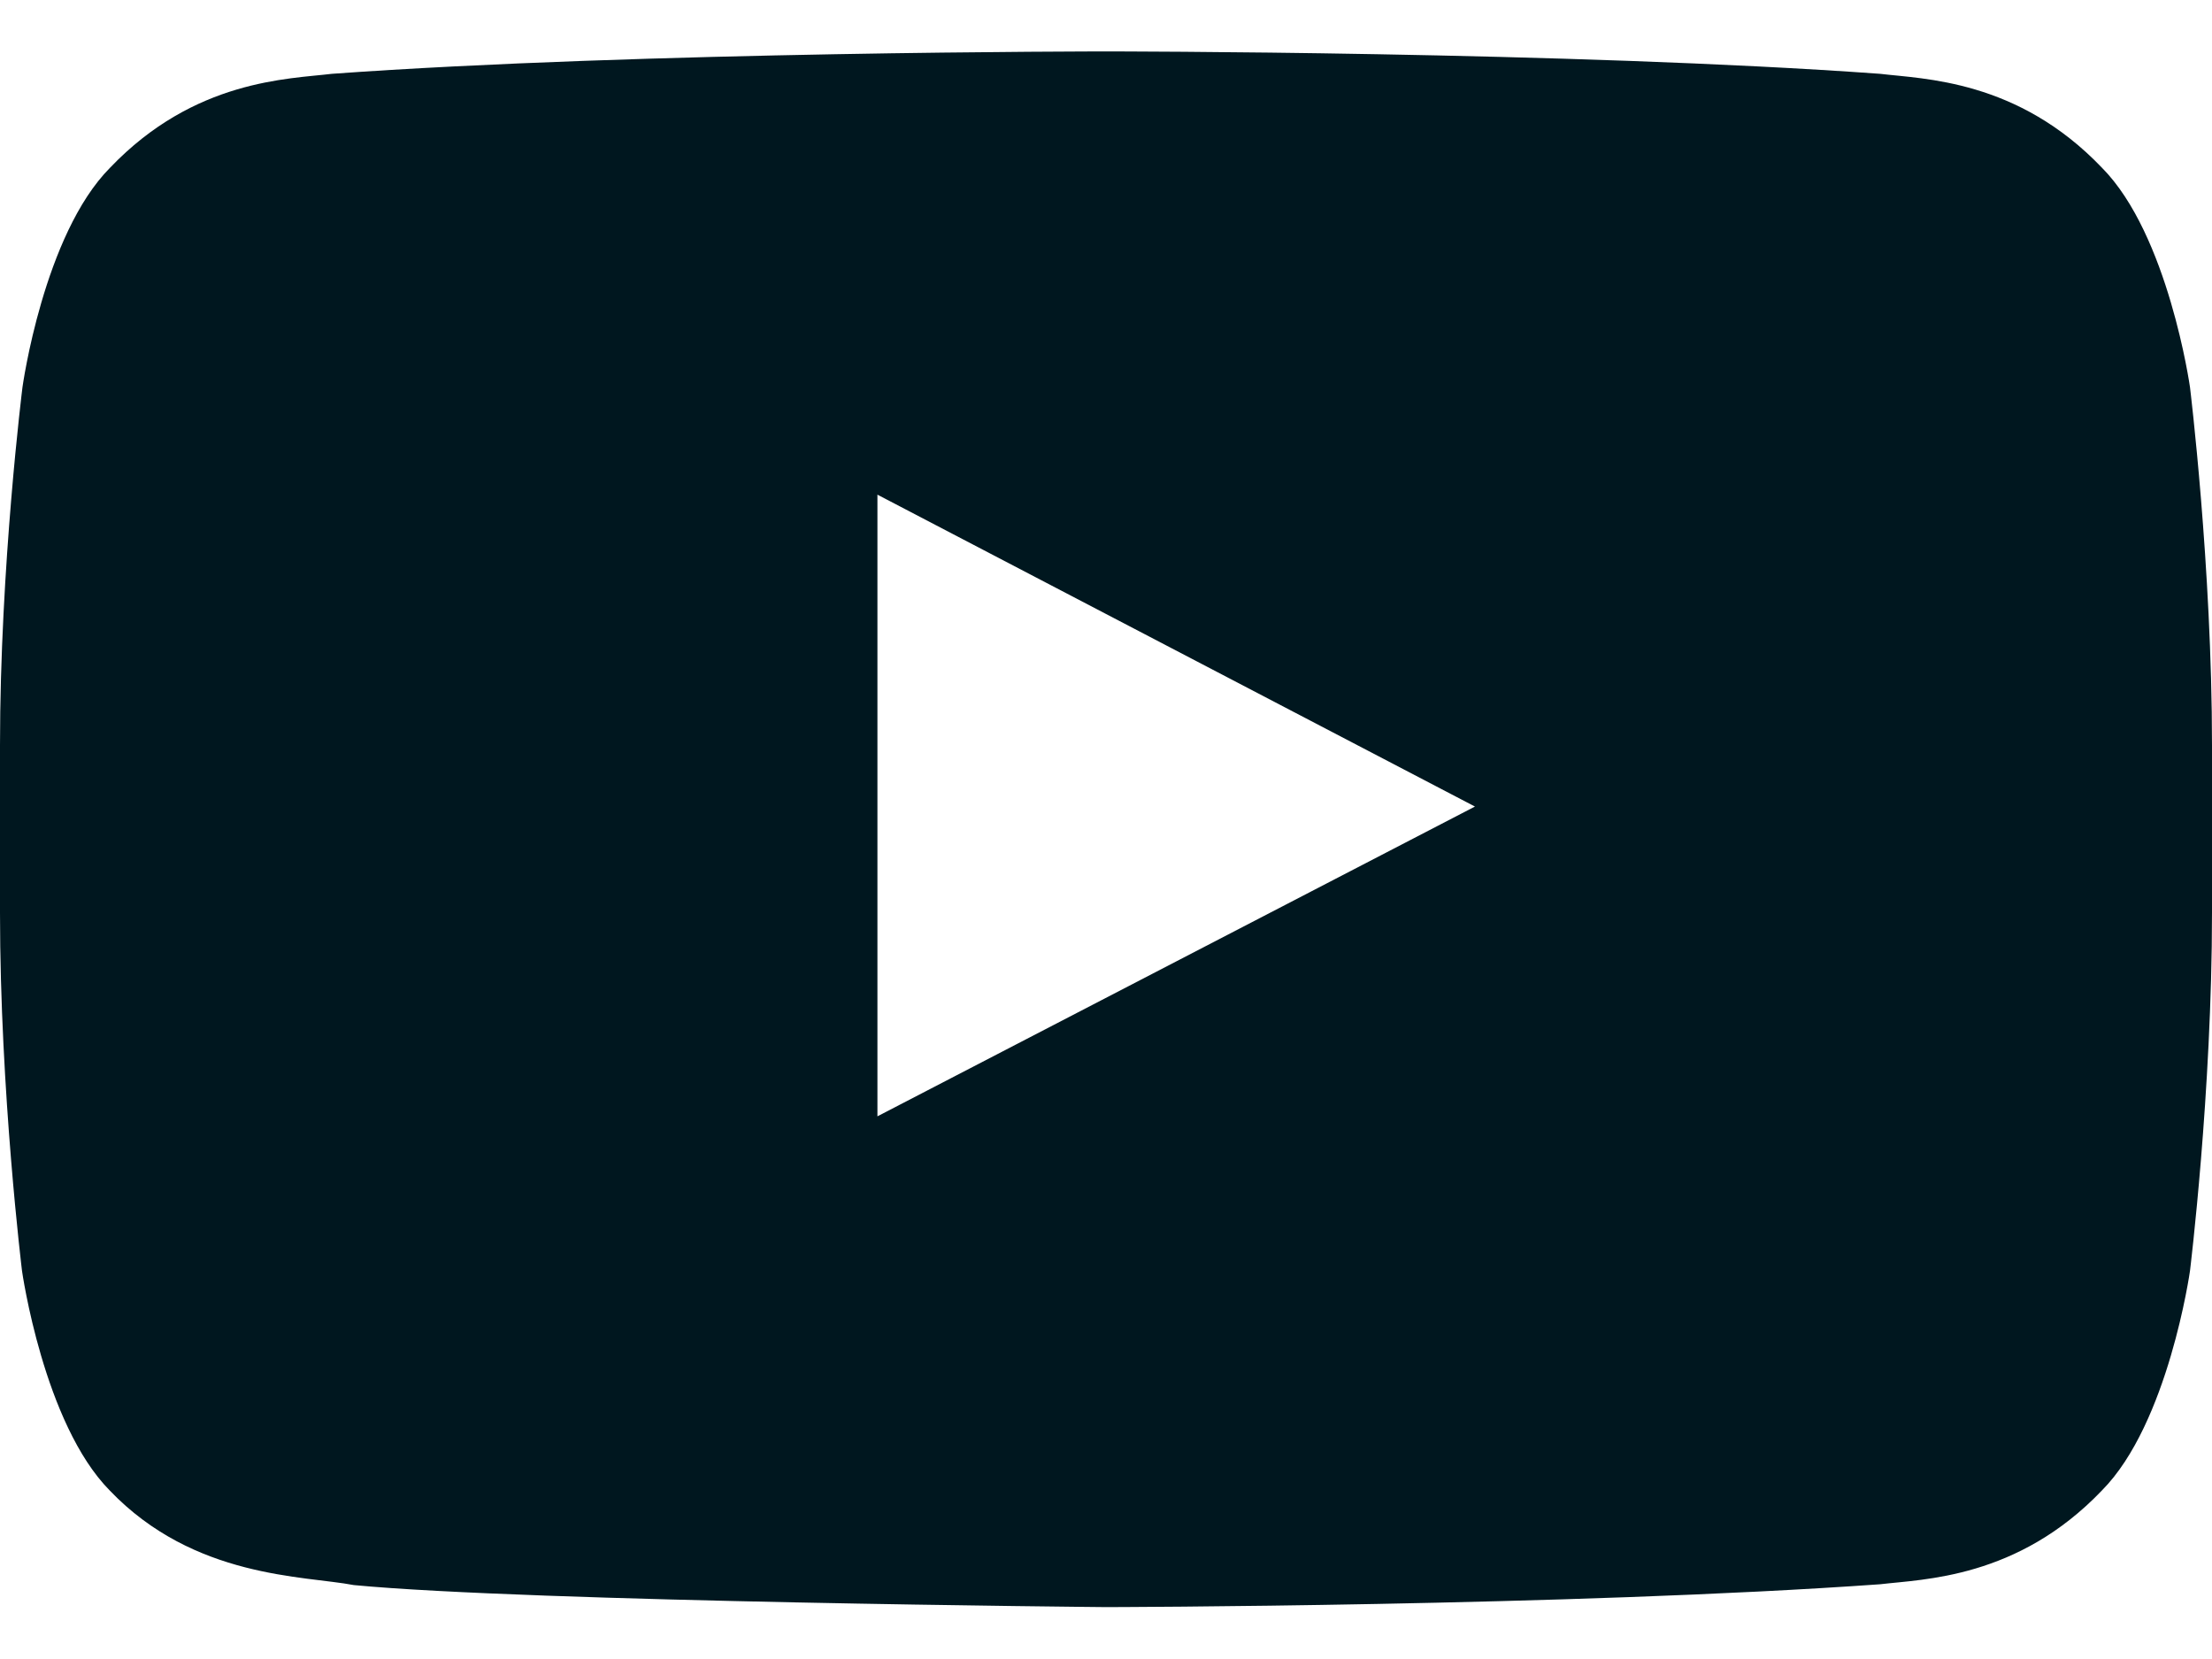
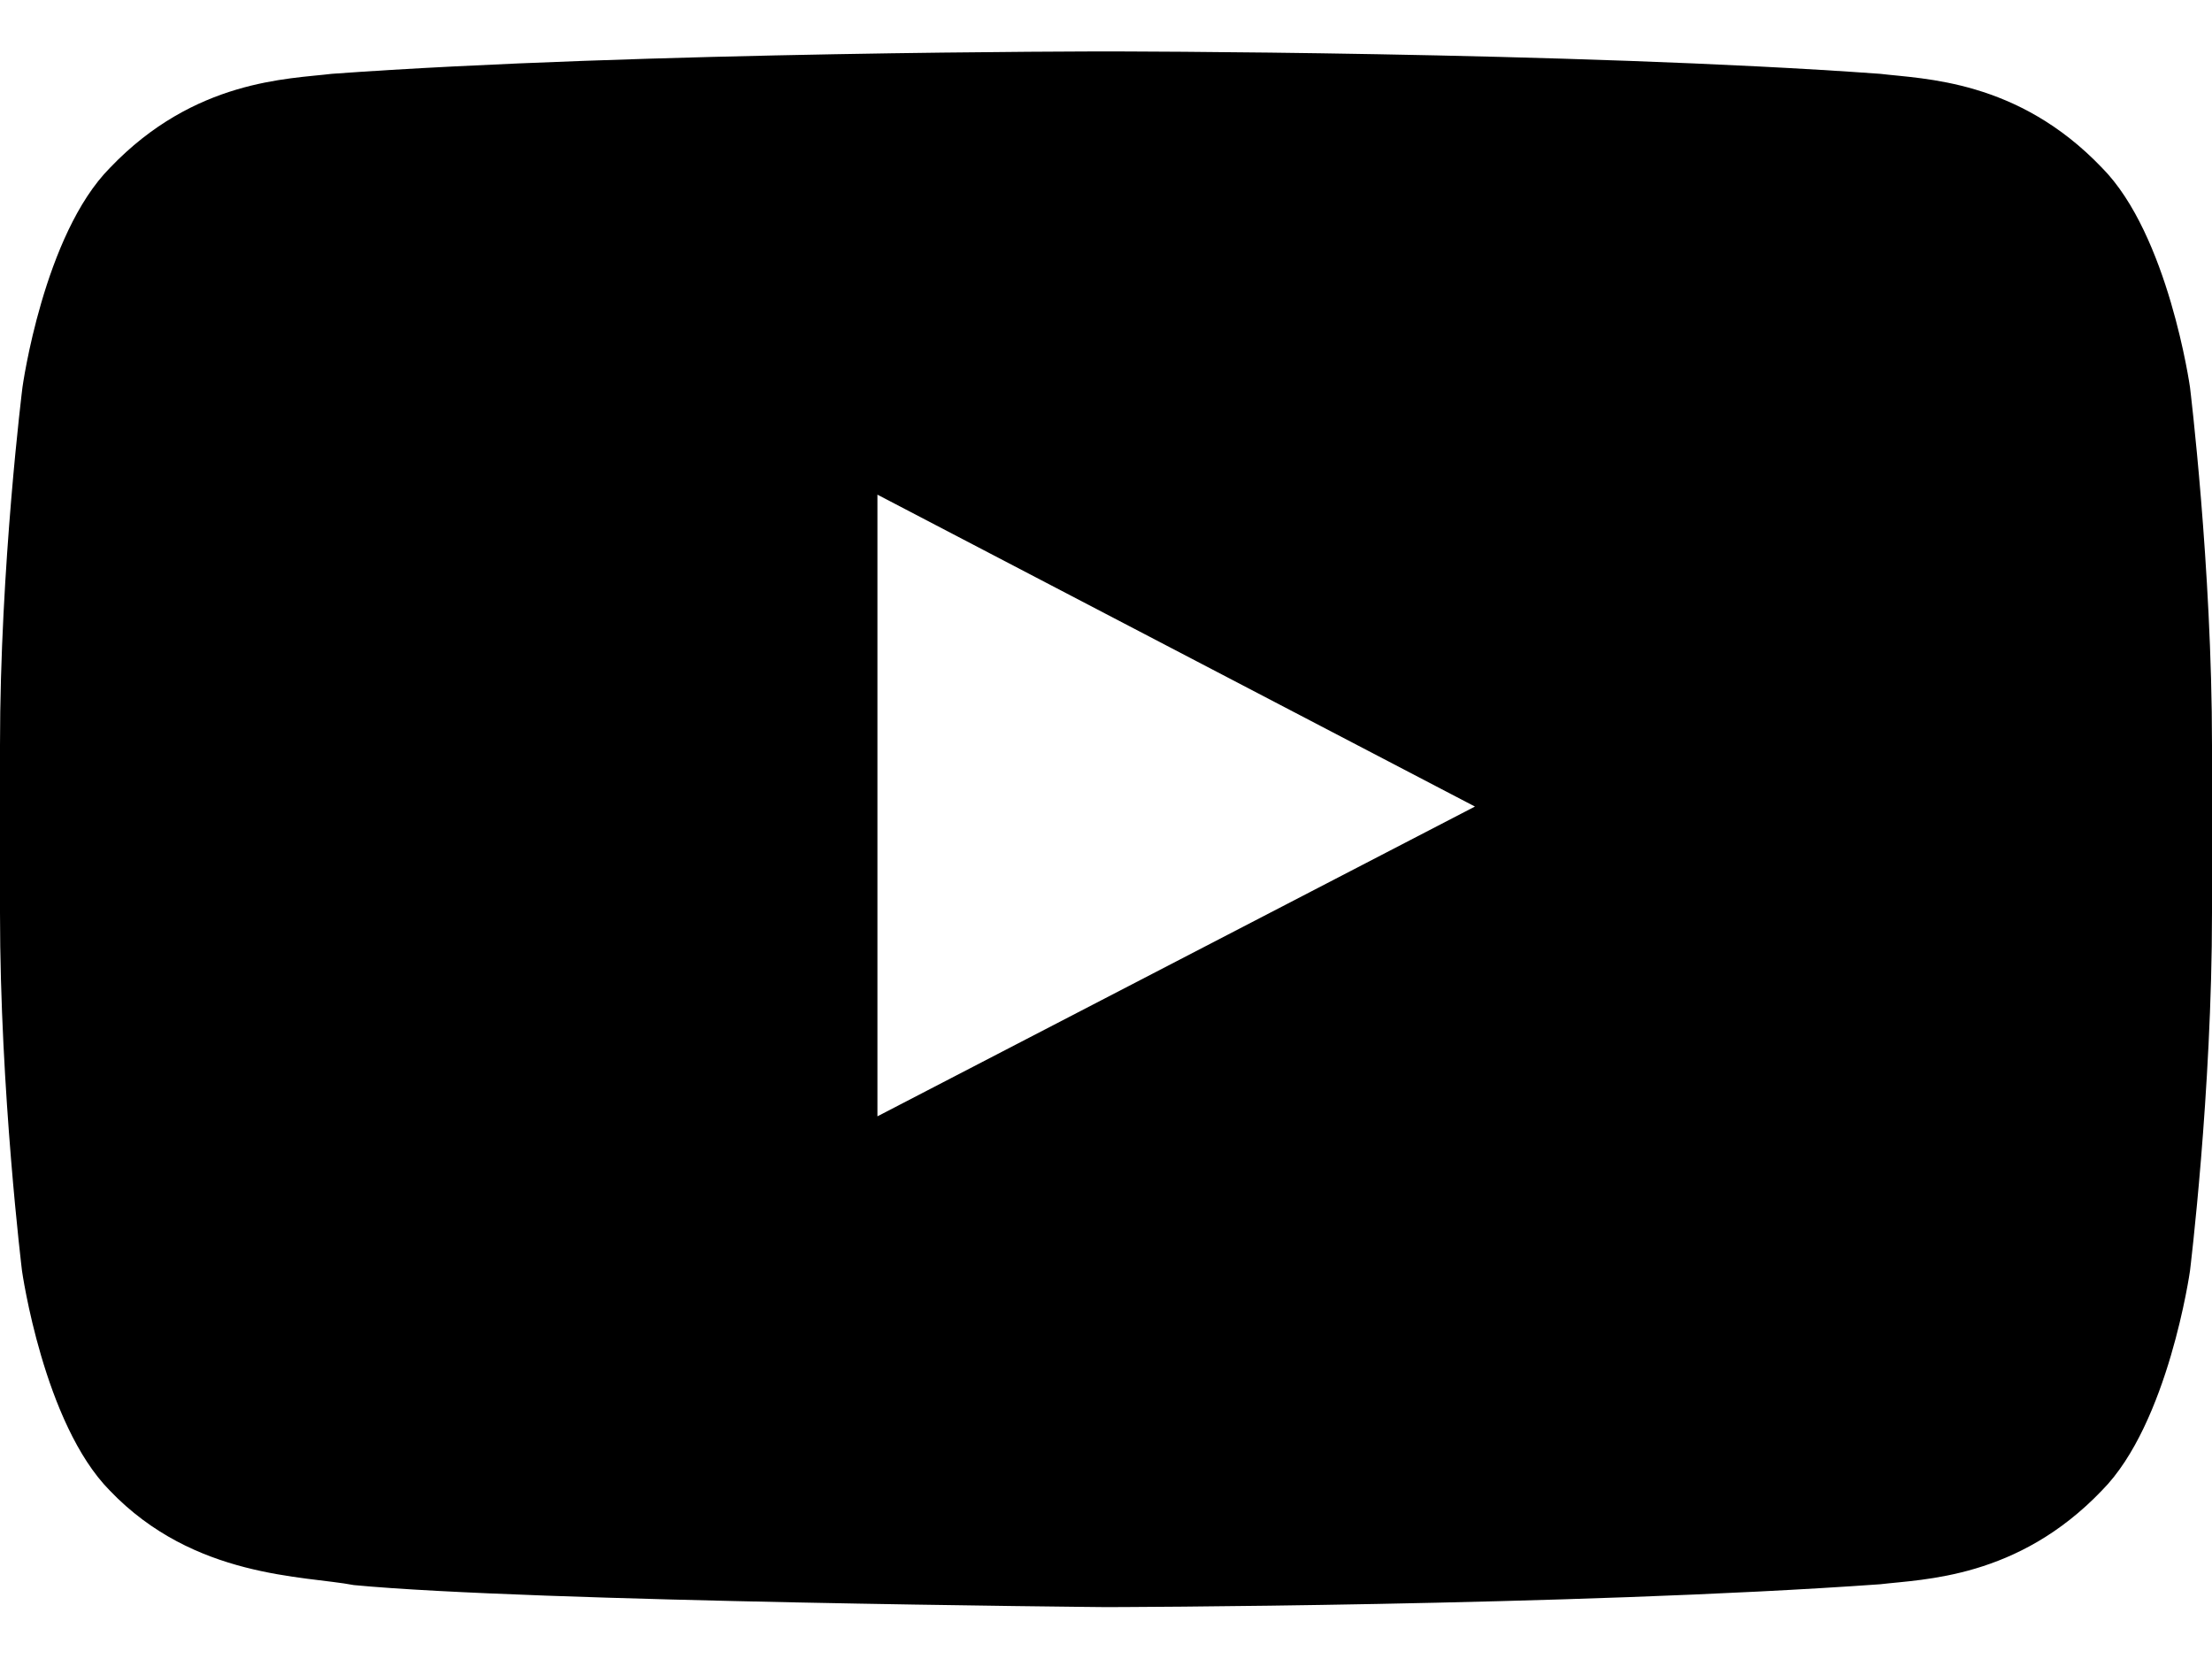
<svg xmlns="http://www.w3.org/2000/svg" width="24" height="18" viewBox="0 0 24 18" fill="none">
-   <path d="M23.761 4.2C23.761 4.2 23.527 2.545 22.805 1.819C21.891 0.862 20.869 0.858 20.4 0.801C17.044 0.558 12.005 0.558 12.005 0.558H11.995C11.995 0.558 6.956 0.558 3.6 0.801C3.131 0.858 2.109 0.862 1.195 1.819C0.473 2.545 0.244 4.2 0.244 4.2C0.244 4.2 0 6.145 0 8.086V9.904C0 11.845 0.239 13.79 0.239 13.79C0.239 13.79 0.473 15.445 1.191 16.172C2.105 17.128 3.305 17.095 3.839 17.198C5.761 17.381 12 17.437 12 17.437C12 17.437 17.044 17.428 20.4 17.189C20.869 17.133 21.891 17.128 22.805 16.172C23.527 15.445 23.761 13.79 23.761 13.79C23.761 13.79 24 11.85 24 9.904V8.086C24 6.145 23.761 4.2 23.761 4.2ZM9.52 12.112V5.367L16.003 8.751L9.52 12.112Z" fill="#00171F" />
+   <path d="M23.761 4.2C23.761 4.2 23.527 2.545 22.805 1.819C21.891 0.862 20.869 0.858 20.4 0.801C17.044 0.558 12.005 0.558 12.005 0.558H11.995C11.995 0.558 6.956 0.558 3.6 0.801C3.131 0.858 2.109 0.862 1.195 1.819C0.473 2.545 0.244 4.2 0.244 4.2C0.244 4.2 0 6.145 0 8.086V9.904C0 11.845 0.239 13.79 0.239 13.79C0.239 13.79 0.473 15.445 1.191 16.172C2.105 17.128 3.305 17.095 3.839 17.198C5.761 17.381 12 17.437 12 17.437C12 17.437 17.044 17.428 20.4 17.189C20.869 17.133 21.891 17.128 22.805 16.172C23.527 15.445 23.761 13.79 23.761 13.79C23.761 13.79 24 11.85 24 9.904V8.086C24 6.145 23.761 4.2 23.761 4.2ZM9.52 12.112V5.367L16.003 8.751L9.52 12.112Z" fill="currentColor" />
</svg>
